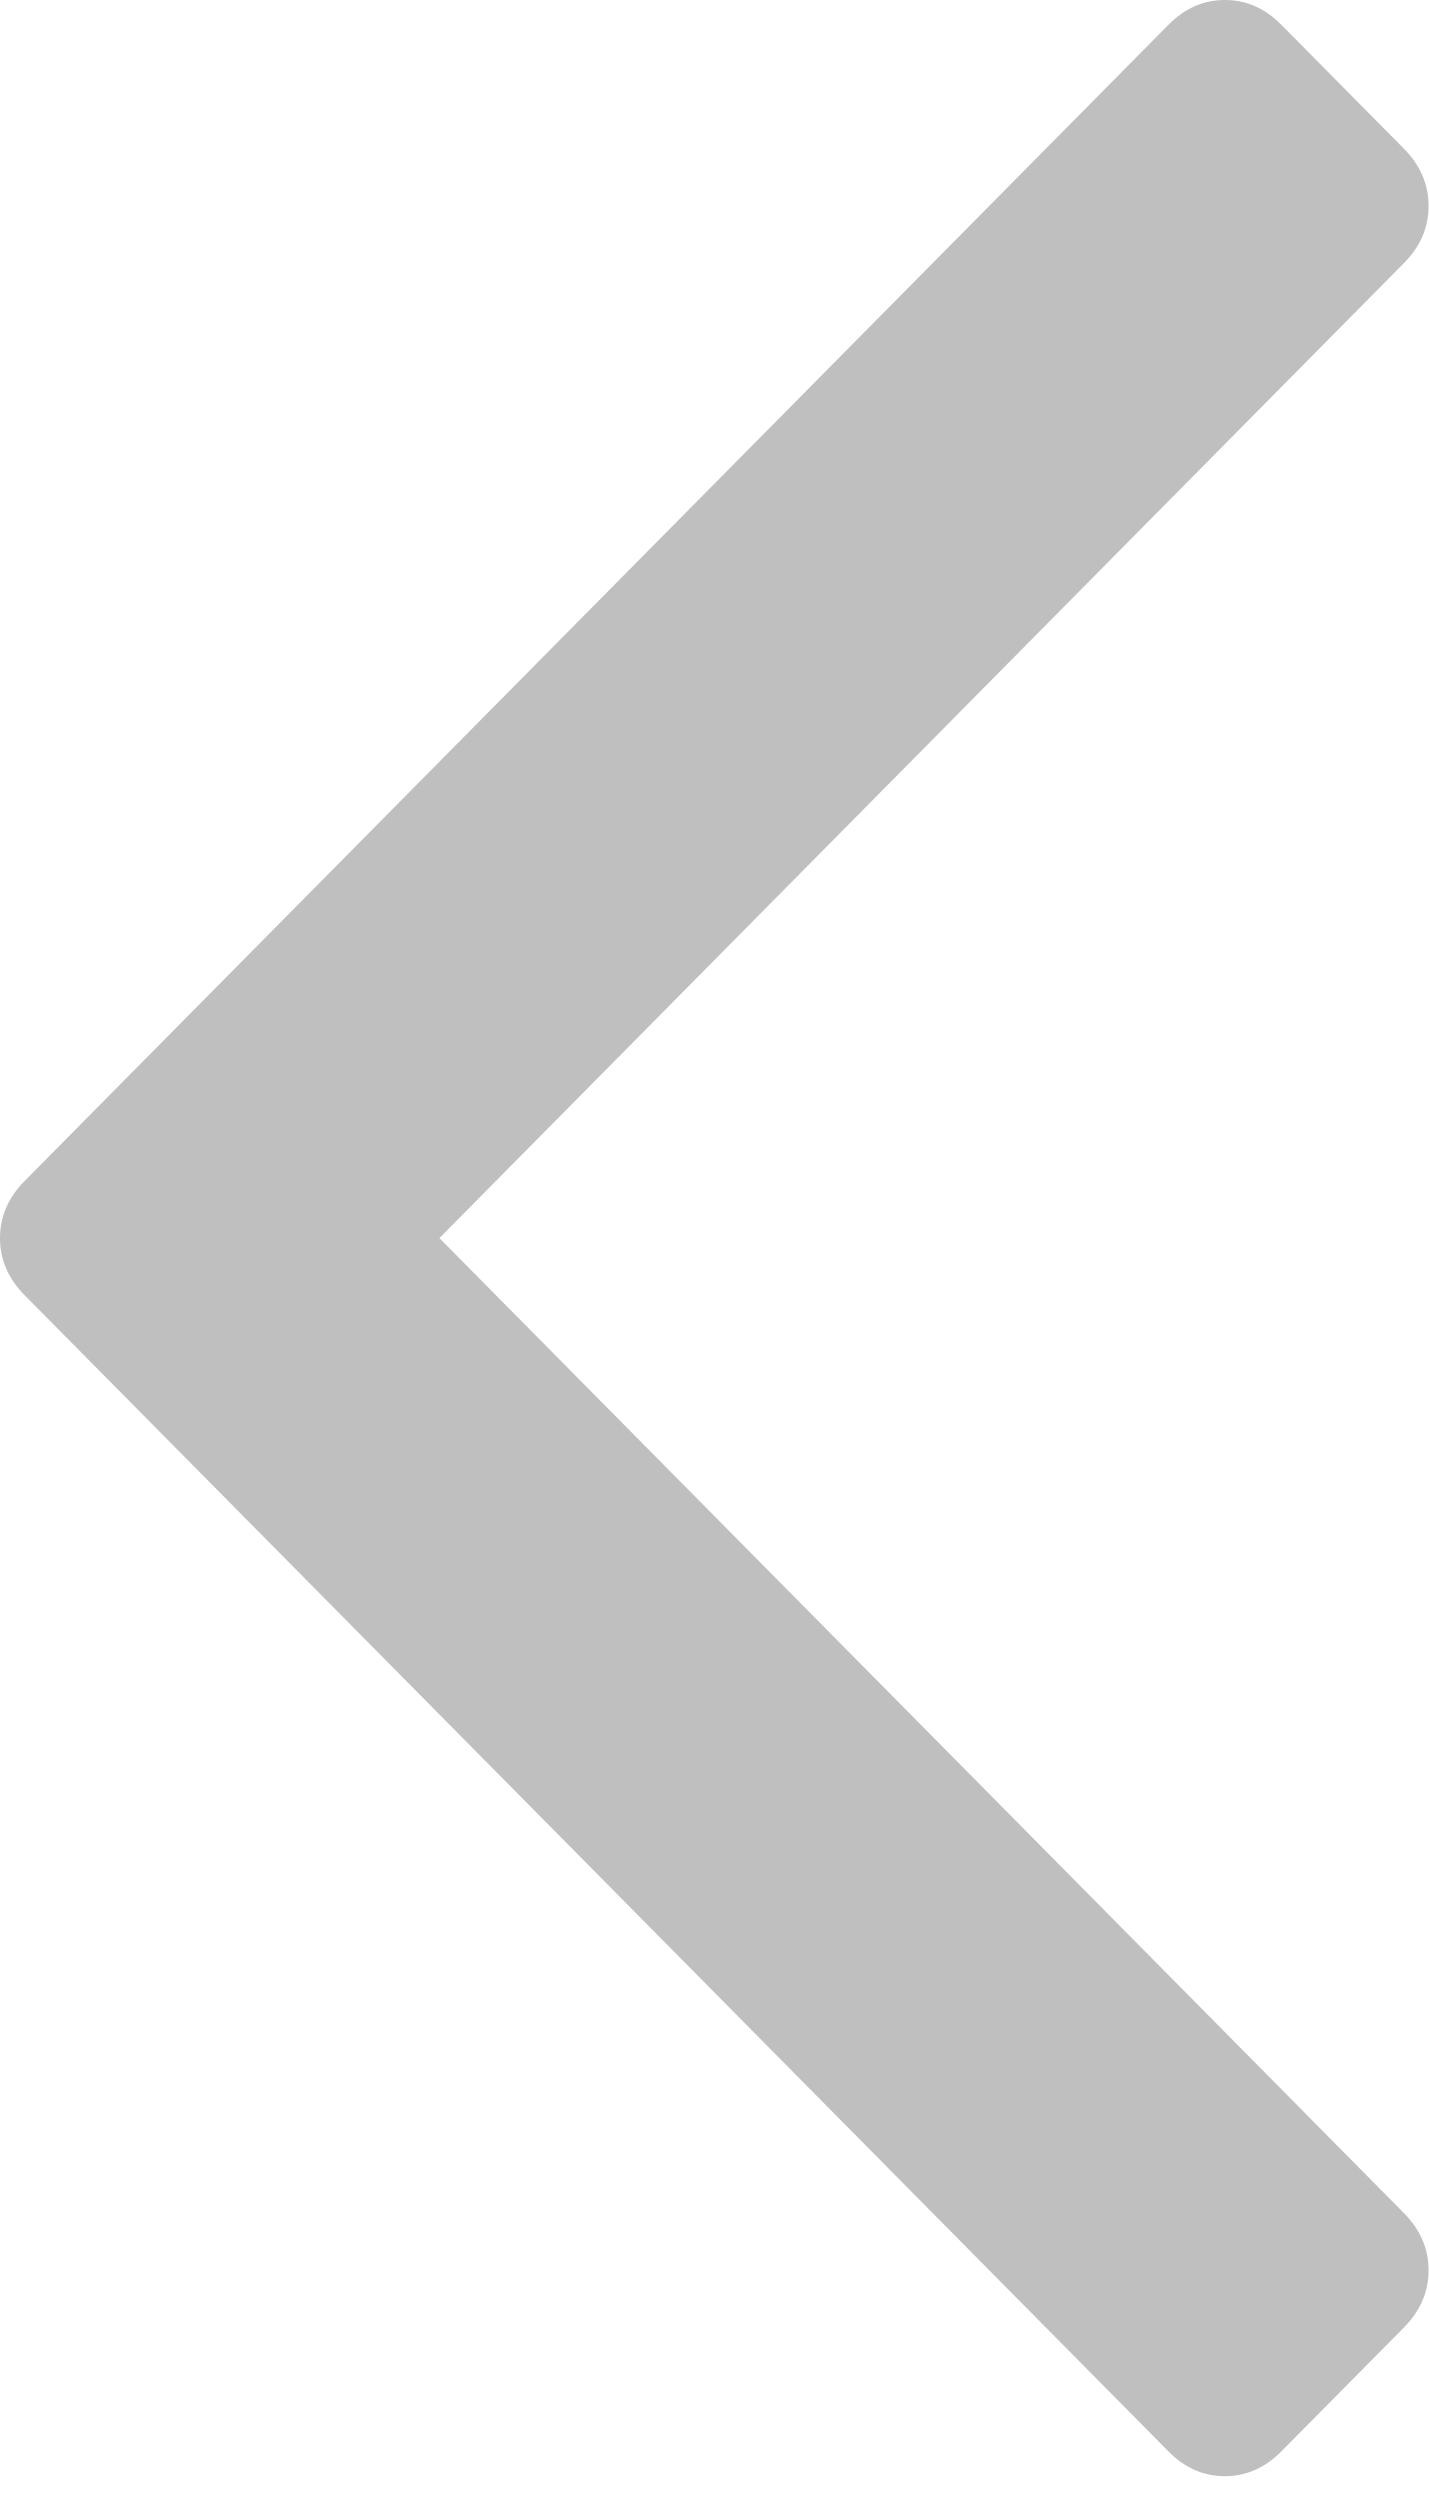
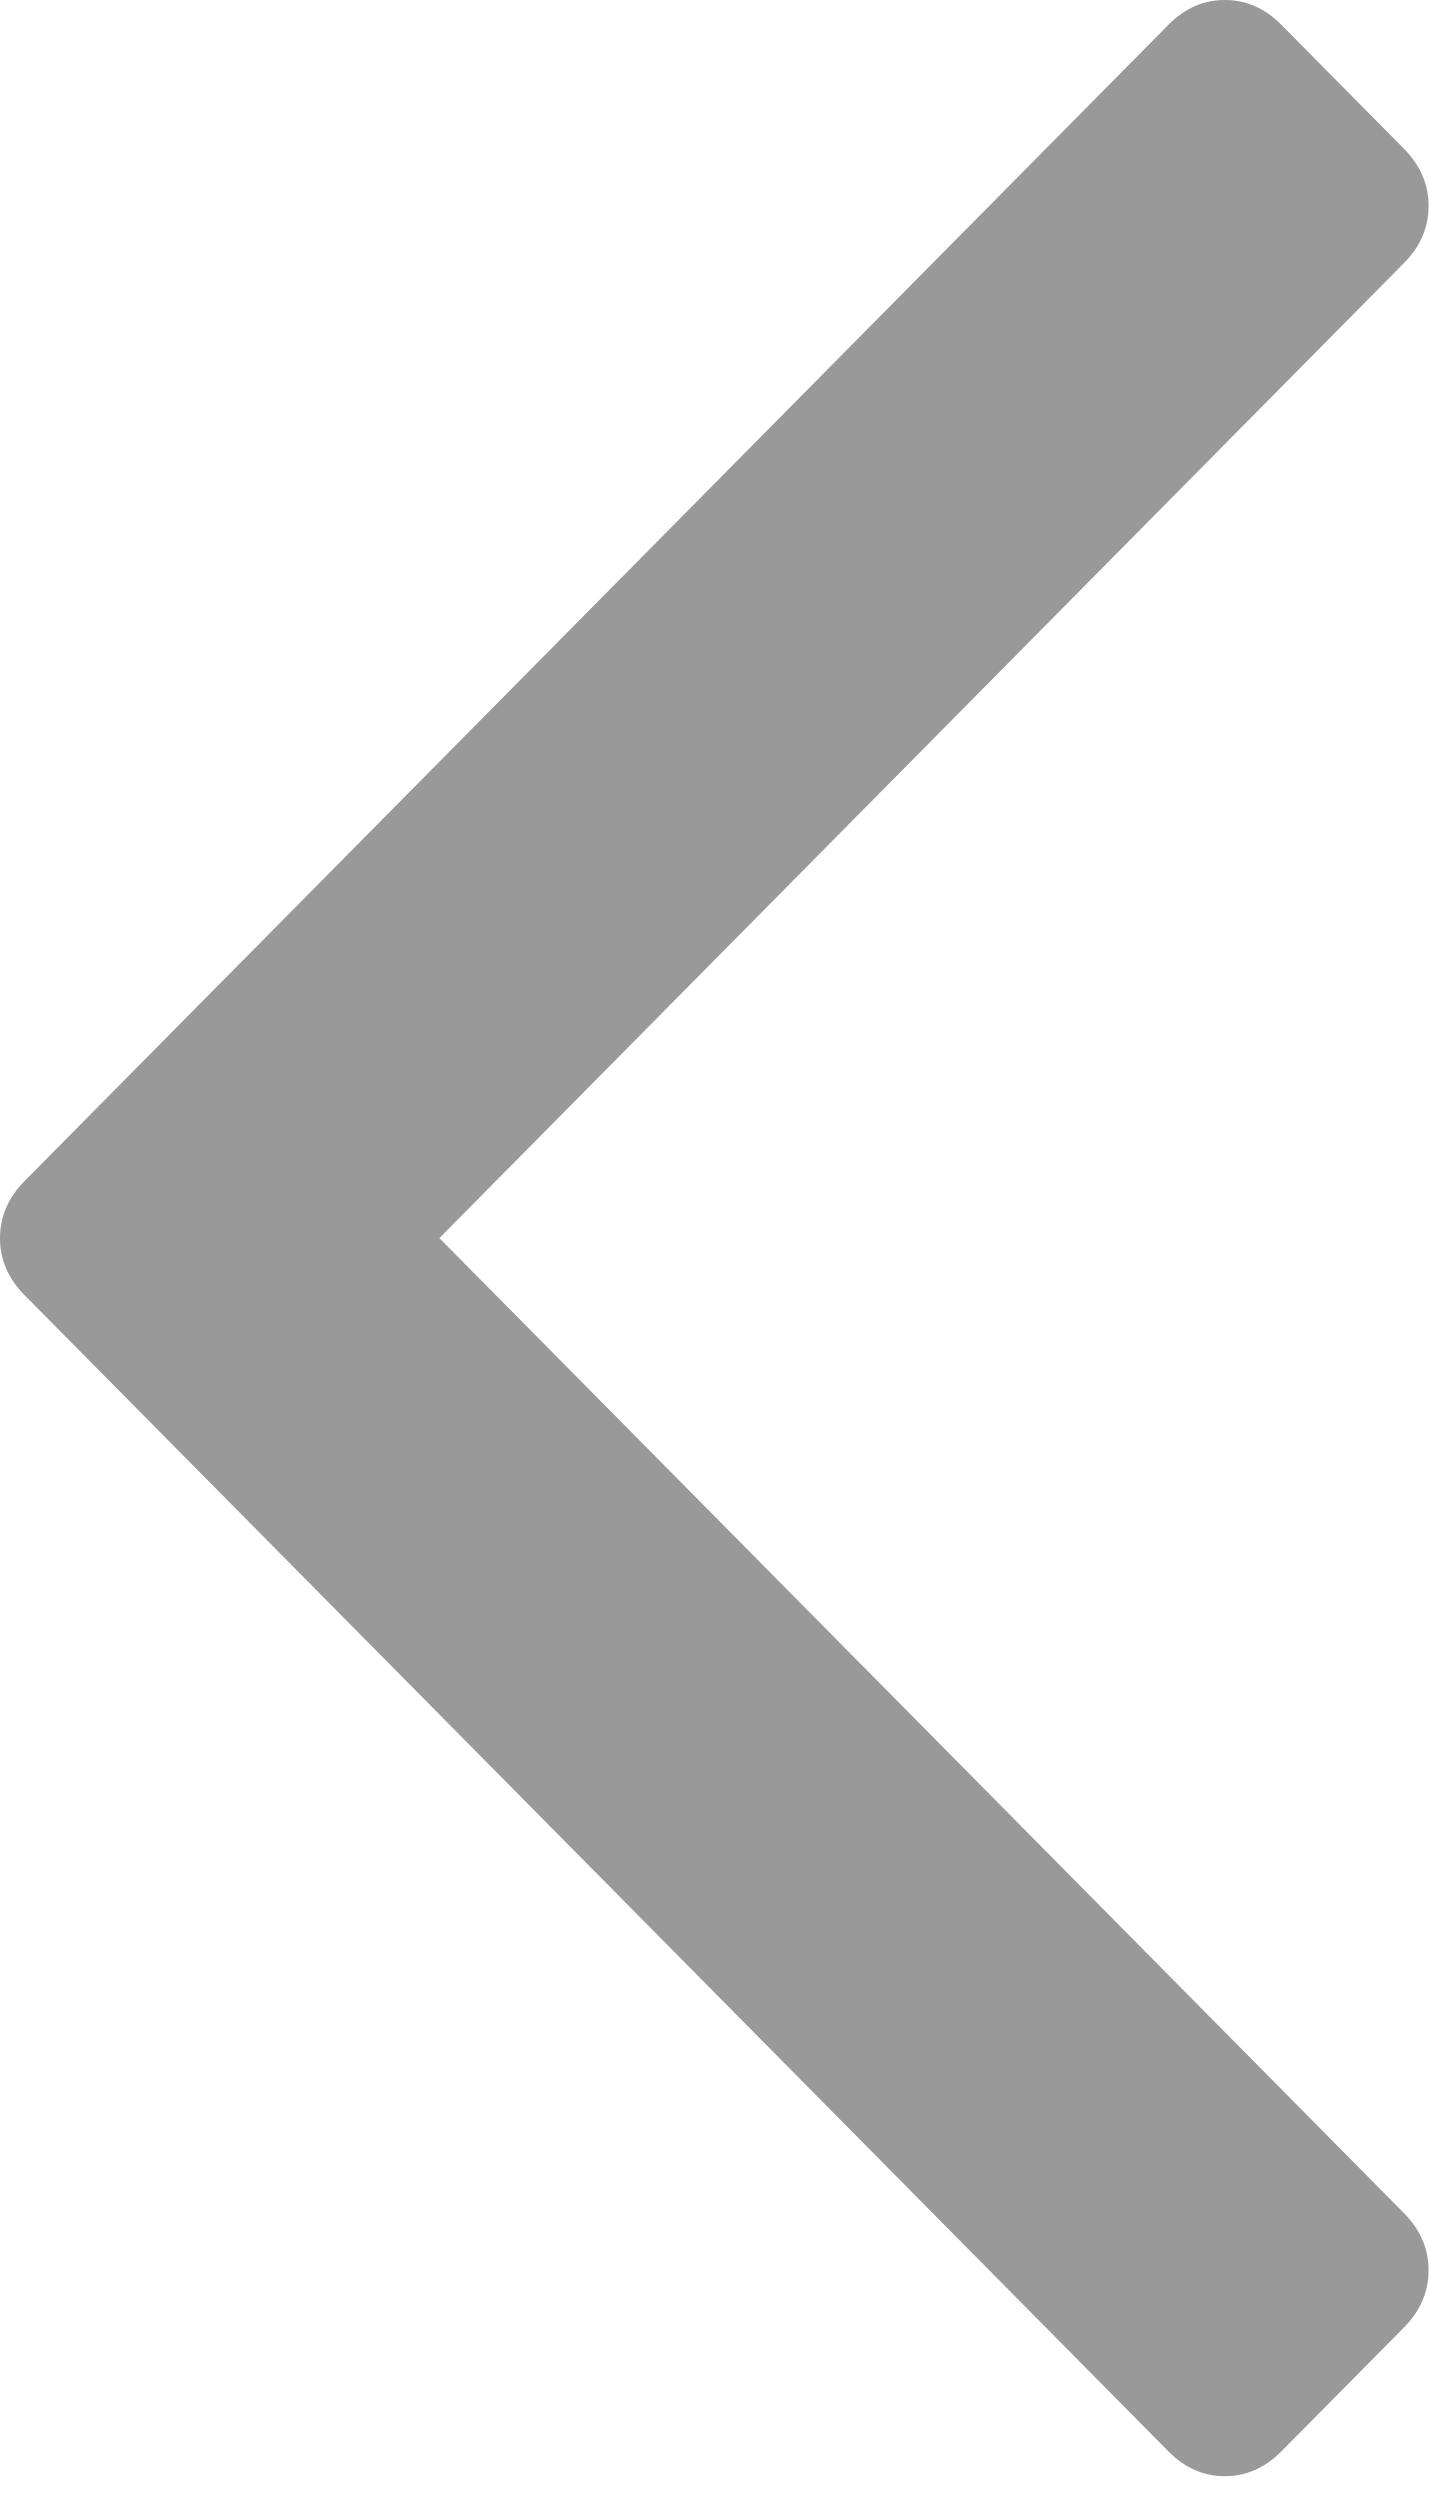
<svg xmlns="http://www.w3.org/2000/svg" width="12" height="21" viewBox="0 0 12 21" fill="none">
-   <path opacity="0.4" d="M9.815 0.208L0.206 9.921C0.069 10.06 0 10.219 0 10.4C0 10.581 0.069 10.741 0.206 10.879L9.815 20.592C9.952 20.731 10.11 20.8 10.289 20.8C10.468 20.8 10.626 20.73 10.763 20.592L11.794 19.55C11.931 19.411 12 19.251 12 19.07C12 18.89 11.931 18.73 11.794 18.591L3.691 10.4L11.794 2.209C11.932 2.07 12 1.91 12 1.73C12 1.549 11.931 1.389 11.794 1.25L10.763 0.208C10.626 0.069 10.468 4.95911e-05 10.289 4.95911e-05C10.11 -2.28882e-05 9.952 0.069 9.815 0.208Z" fill="#5F6062" />
+   <path opacity="0.4" d="M9.815 0.208L0.206 9.921C0.069 10.06 0 10.219 0 10.4C0 10.581 0.069 10.741 0.206 10.879L9.815 20.592C9.952 20.731 10.11 20.8 10.289 20.8C10.468 20.8 10.626 20.73 10.763 20.592L11.794 19.55C11.931 19.411 12 19.251 12 19.07C12 18.89 11.931 18.73 11.794 18.591L3.691 10.4L11.794 2.209C11.932 2.07 12 1.91 12 1.73C12 1.549 11.931 1.389 11.794 1.25L10.763 0.208C10.626 0.069 10.468 4.95911e-05 10.289 4.95911e-05C10.11 -2.28882e-05 9.952 0.069 9.815 0.208Z" fill="currentColor" />
</svg>
